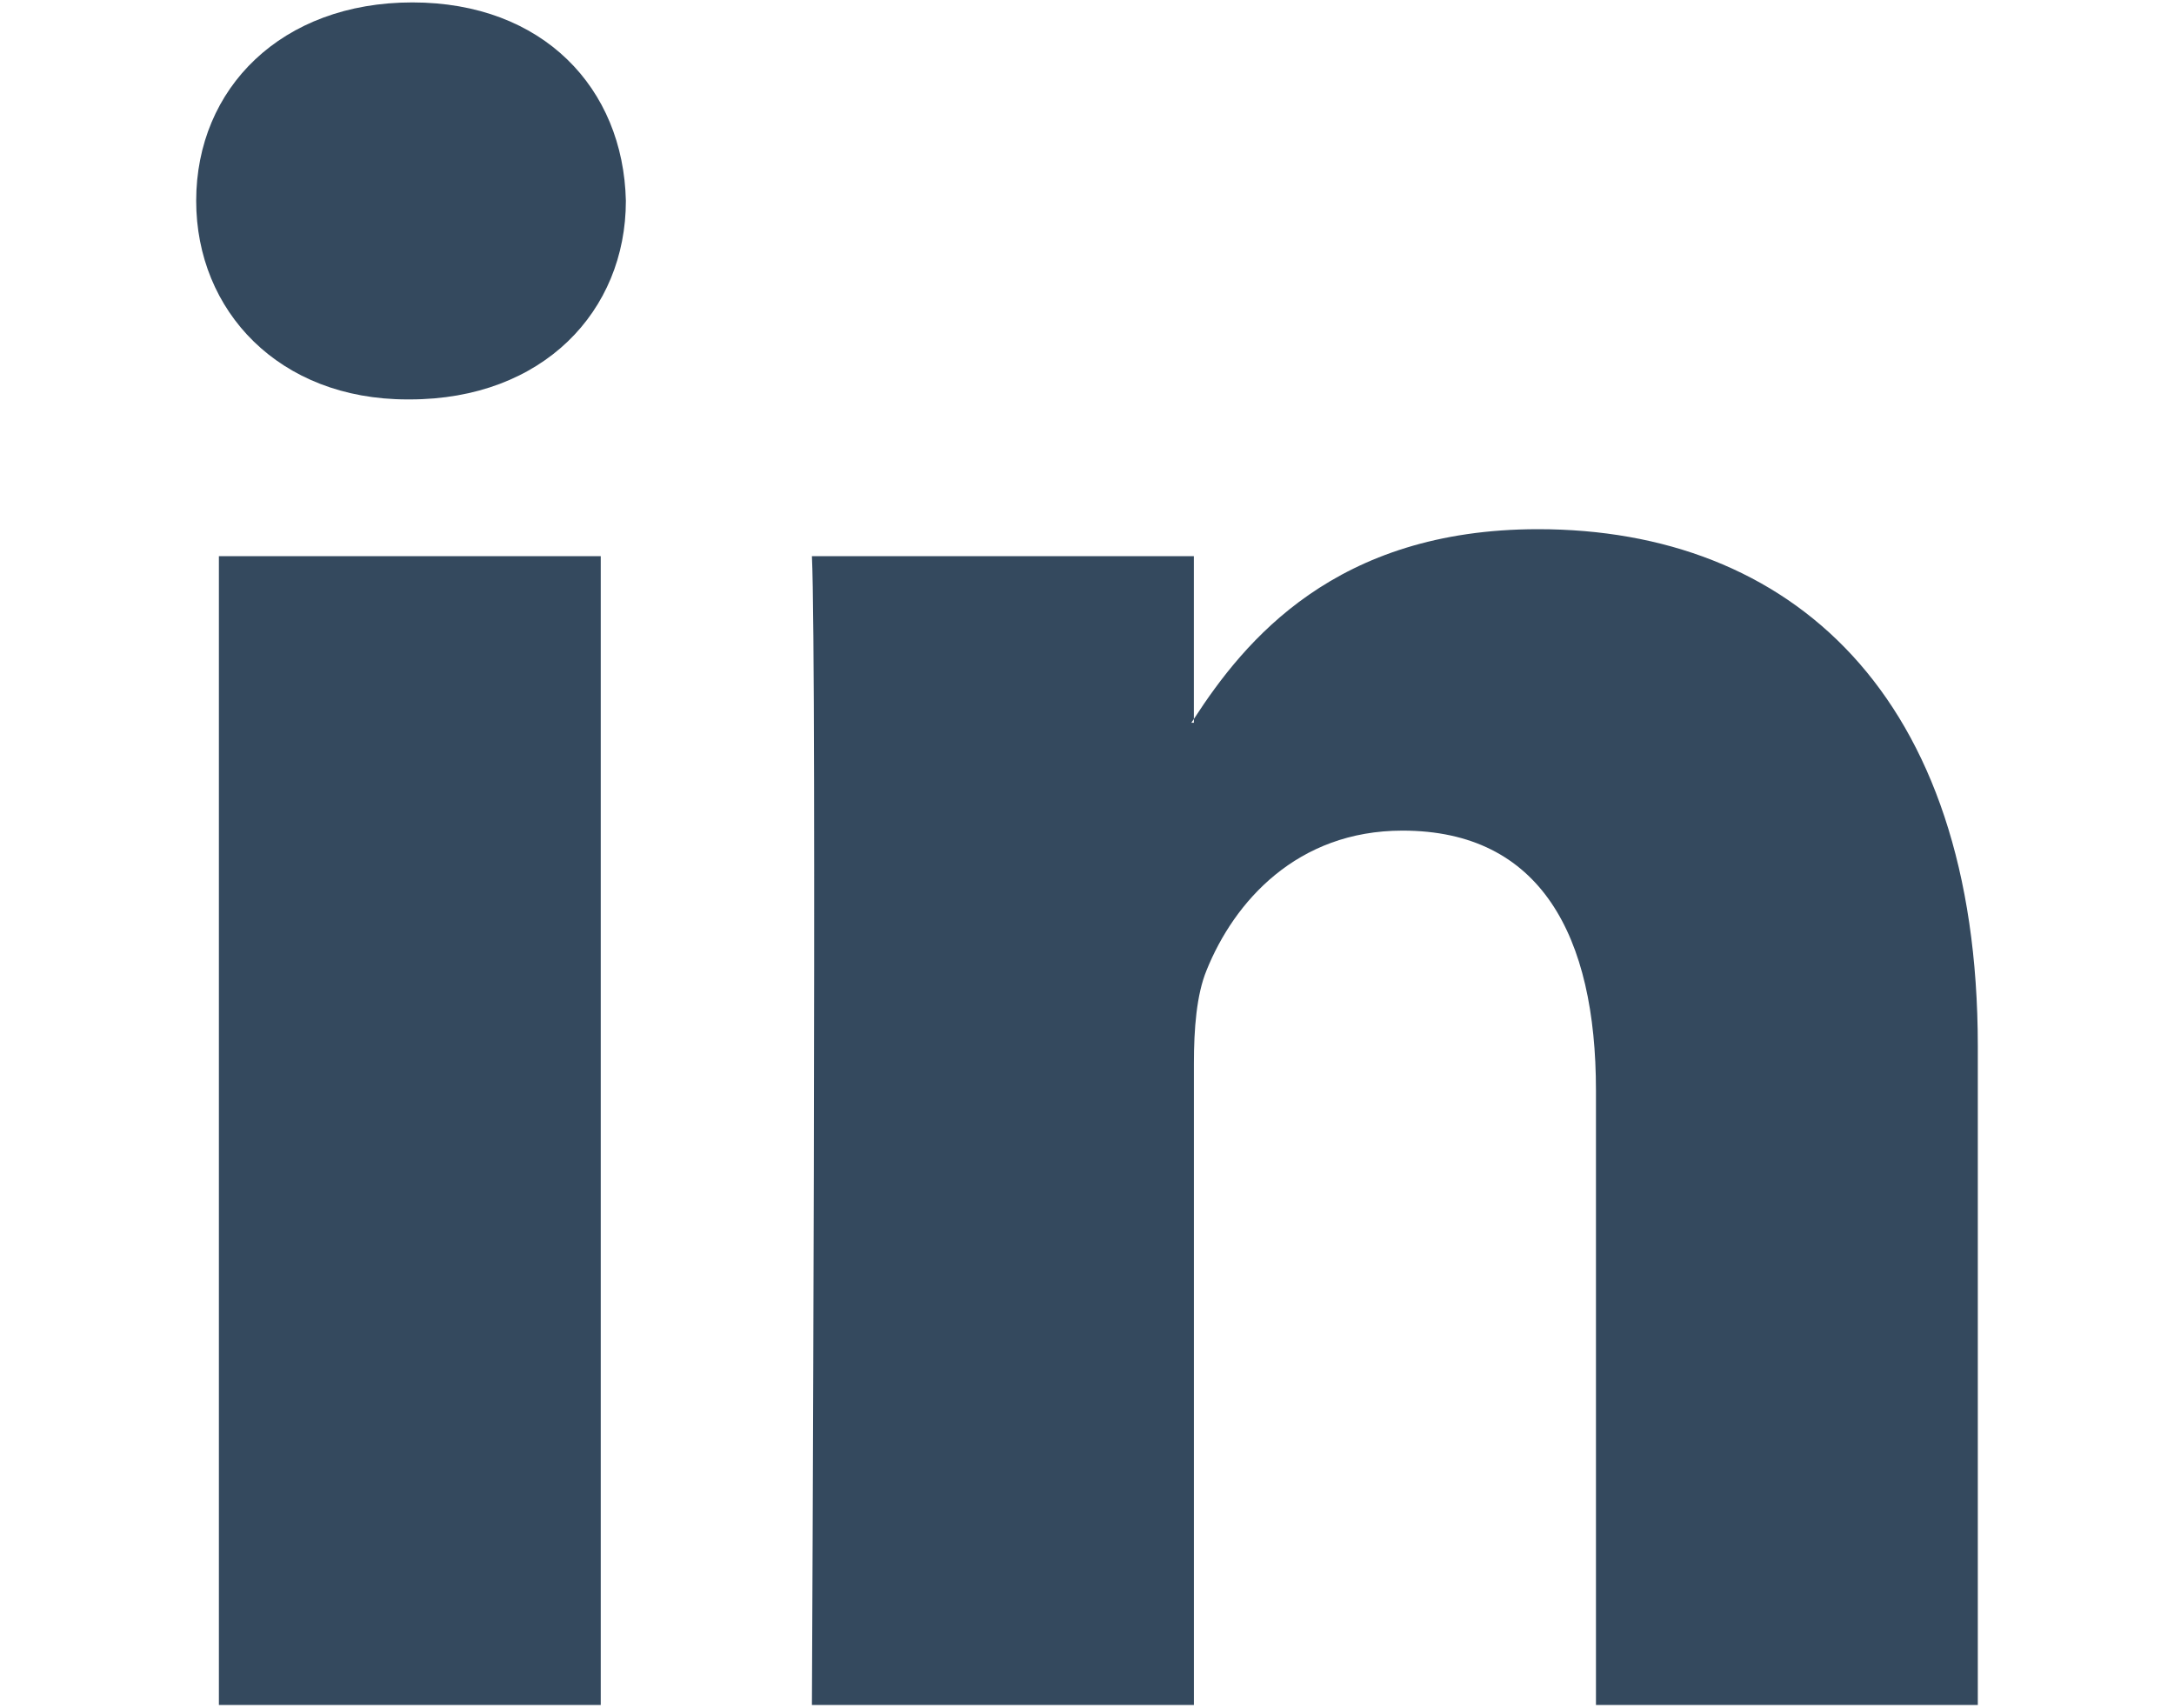
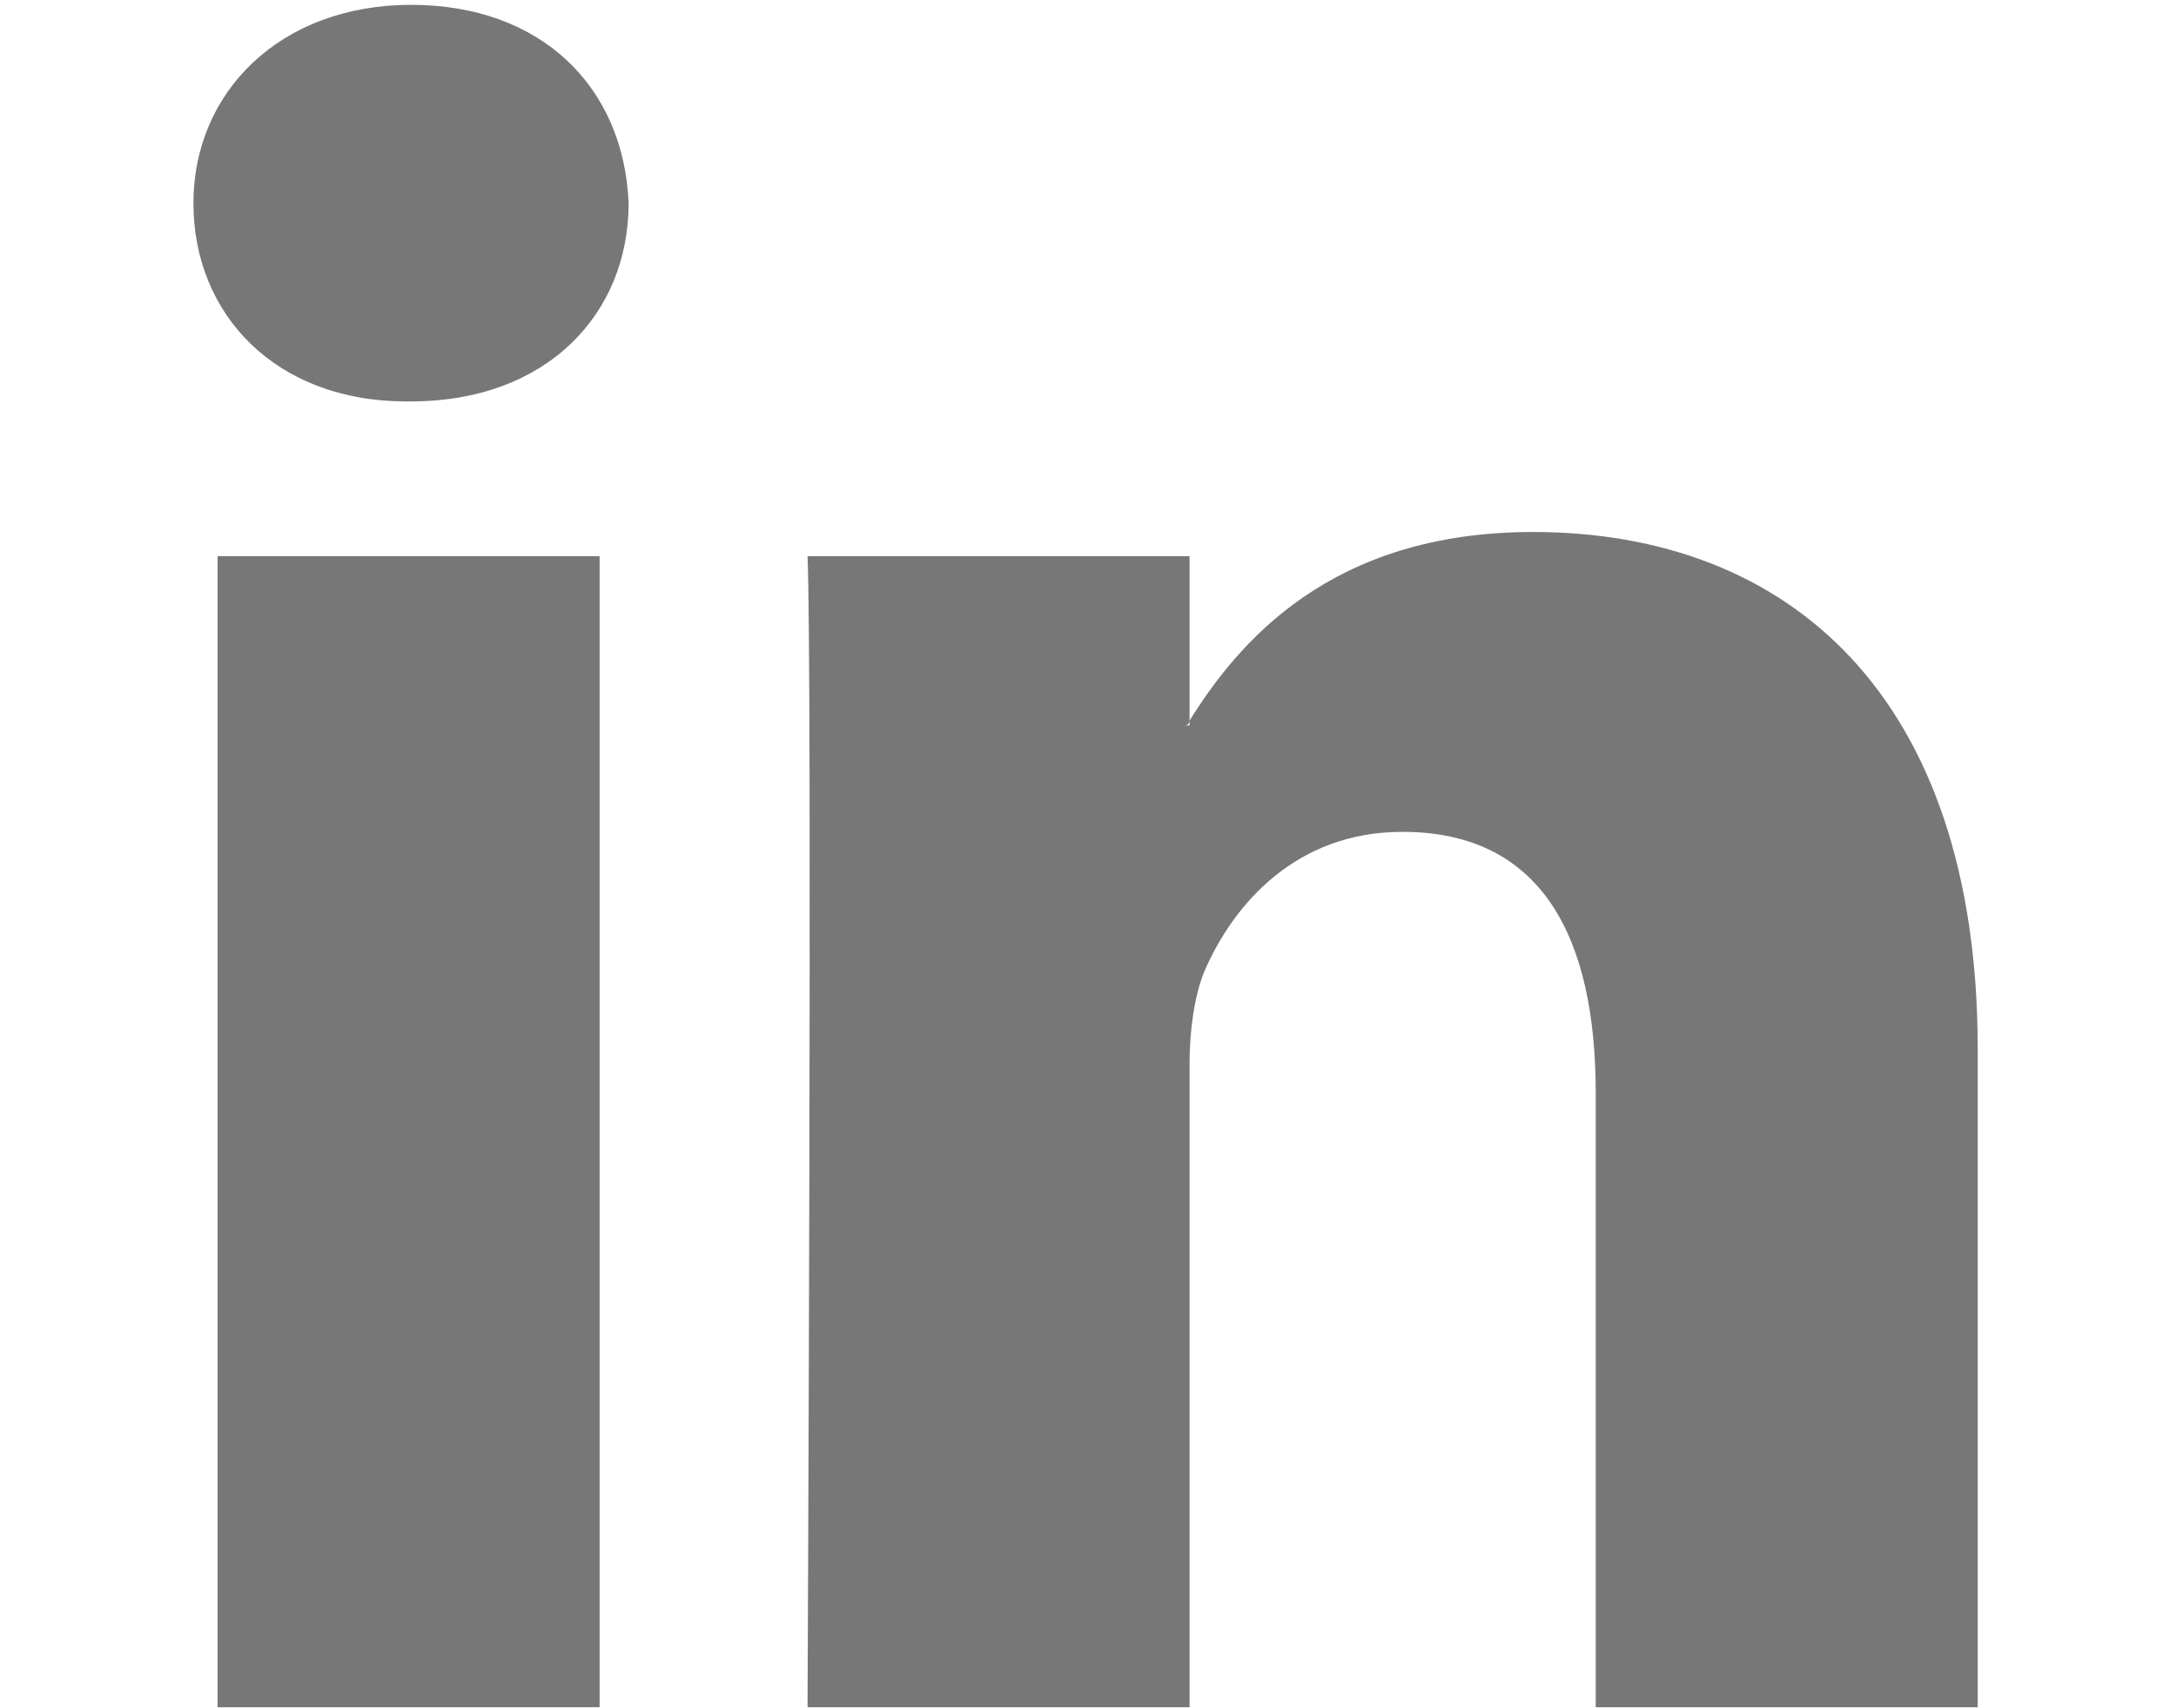
- <svg xmlns="http://www.w3.org/2000/svg" version="1.1" x="0px" y="0px" width="45px" height="35.338px" viewBox="27.5 35.791 45 35.338" enable-background="new 27.5 35.791 45 35.338" xml:space="preserve">
-   <g id="mail" display="none">
-     <g display="inline">
-       <polygon fill="#DADADA" points="49.973,57.334 29.706,39.286 70.487,39.568   " />
-       <polygon fill="#DADADA" points="41.877,53.399 27.5,65.849 27.674,40.75   " />
-       <polygon fill="#DADADA" points="43.718,55.038 49.951,60.586 56.26,55.125 70.306,67.634 29.498,67.352   " />
-       <polygon fill="#DADADA" points="58.122,53.512 72.5,41.06 72.326,66.159   " />
+ <svg xmlns="http://www.w3.org/2000/svg" version="1.1" id="Layer_1" x="0px" y="0px" viewBox="0 0 45 35.3" style="enable-background:new 0 0 45 35.3;" xml:space="preserve">
+   <style type="text/css">
+ 	.st0{display:none;}
+ 	.st1{display:inline;}
+ 	.st2{fill:#DADADA;}
+ 	.st3{fill:#34495E;}
+ 	.st4{fill:#777777;}
+ </style>
+   <g id="mail" class="st0">
+     <g class="st1">
+       <polygon class="st2" points="22.5,21.5 2.2,3.5 43,3.8   " />
+       <polygon class="st2" points="14.4,17.6 0,30.1 0.2,5   " />
+       <polygon class="st2" points="16.2,19.2 22.5,24.8 28.8,19.3 42.8,31.8 2,31.6   " />
+       <polygon class="st2" points="30.6,17.7 45,5.3 44.8,30.4   " />
    </g>
  </g>
-   <g id="google" display="none">
-     <g display="inline">
-       <path fill="#34495E" d="M33.917,44.603c0,2.999,1.002,5.164,2.976,6.436c1.616,1.042,3.494,1.197,4.469,1.197    c0.237,0,0.426-0.009,0.559-0.018c0,0-0.31,2.014,1.184,4.008l-0.067-0.001c-2.588,0.001-11.031,0.541-11.031,7.482    c0,7.062,7.754,7.42,9.309,7.42c0.122,0,0.193-0.002,0.193-0.002c0.017,0,0.129,0.004,0.318,0.004c0.998,0,3.579-0.125,5.975-1.29    c3.108-1.509,4.685-4.133,4.685-7.8c0-3.544-2.402-5.653-4.156-7.194c-1.071-0.939-1.995-1.75-1.995-2.539    c0-0.804,0.675-1.407,1.53-2.172c1.383-1.237,2.687-2.998,2.687-6.327c0-2.926-0.379-4.89-2.717-6.136    c0.244-0.125,1.105-0.216,1.532-0.275c1.267-0.173,3.121-0.369,3.121-1.404v-0.2h-9.234    C43.162,35.794,33.917,36.136,33.917,44.603z M48.822,62.699c0.176,2.824-2.239,4.908-5.866,5.172    c-3.684,0.269-6.717-1.389-6.893-4.21c-0.086-1.355,0.51-2.684,1.677-3.741c1.183-1.072,2.808-1.732,4.575-1.863    c0.209-0.013,0.416-0.022,0.622-0.022C46.346,58.036,48.655,60.039,48.822,62.699z M46.411,42.671    c0.906,3.186-0.462,6.517-2.641,7.131c-0.25,0.07-0.51,0.106-0.772,0.106c-1.997,0-3.975-2.02-4.708-4.803    c-0.41-1.564-0.377-2.93,0.093-4.244c0.462-1.293,1.291-2.166,2.335-2.459c0.251-0.071,0.511-0.107,0.773-0.107    C43.901,38.295,45.451,39.295,46.411,42.671z M61.968,49.609v-6.023h-3.815v6.023H52.13v3.815h6.023v6.023h3.815v-6.023h6.023    v-3.815H61.968z" />
+   <g id="google" class="st0">
+     <g class="st1">
+       <path class="st3" d="M6.4,8.8c0,3,1,5.2,3,6.4c1.6,1,3.5,1.2,4.5,1.2c0.2,0,0.4,0,0.6,0c0,0-0.3,2,1.2,4l-0.1,0    c-2.6,0-11,0.5-11,7.5c0,7.1,7.8,7.4,9.3,7.4c0.1,0,0.2,0,0.2,0c0,0,0.1,0,0.3,0c1,0,3.6-0.1,6-1.3c3.1-1.5,4.7-4.1,4.7-7.8    c0-3.5-2.4-5.7-4.2-7.2c-1.1-0.9-2-1.8-2-2.5c0-0.8,0.7-1.4,1.5-2.2c1.4-1.2,2.7-3,2.7-6.3c0-2.9-0.4-4.9-2.7-6.1    c0.2-0.1,1.1-0.2,1.5-0.3C23.1,1.4,25,1.2,25,0.2V0h-9.2C15.7,0,6.4,0.3,6.4,8.8z M21.3,26.9c0.2,2.8-2.2,4.9-5.9,5.2    c-3.7,0.3-6.7-1.4-6.9-4.2c-0.1-1.4,0.5-2.7,1.7-3.7c1.2-1.1,2.8-1.7,4.6-1.9c0.2,0,0.4,0,0.6,0C18.8,22.2,21.2,24.2,21.3,26.9z     M18.9,6.9c0.9,3.2-0.5,6.5-2.6,7.1c-0.3,0.1-0.5,0.1-0.8,0.1c-2,0-4-2-4.7-4.8c-0.4-1.6-0.4-2.9,0.1-4.2c0.5-1.3,1.3-2.2,2.3-2.5    c0.3-0.1,0.5-0.1,0.8-0.1C16.4,2.5,18,3.5,18.9,6.9z M34.5,13.8v-6h-3.8v6h-6v3.8h6v6h3.8v-6h6v-3.8H34.5z" />
    </g>
  </g>
-   <g id="github" display="none">
-     <g display="inline">
-       <path fill="#34495E" d="M56.051,70.49c-0.172,0.062-0.345,0.137-0.522,0.168c-0.678,0.121-1.112-0.229-1.116-0.922    c-0.009-1.287-0.009-2.572,0.012-3.859c0.022-1.48-0.012-2.941-1.139-4.162c0.67-0.12,1.266-0.204,1.849-0.338    c3.862-0.887,5.868-3.323,6.124-7.366c0.131-2.058-0.236-3.946-1.604-5.567c-0.099-0.114-0.104-0.373-0.057-0.539    c0.364-1.34,0.258-2.649-0.166-3.959c-0.105-0.327-0.279-0.428-0.602-0.407c-1.134,0.063-2.173,0.461-3.089,1.073    c-0.883,0.593-1.705,0.722-2.754,0.482c-2.31-0.521-4.635-0.369-6.94,0.165c-0.261,0.062-0.612-0.021-0.851-0.161    c-1.082-0.634-2.164-1.25-3.412-1.496c-0.965-0.188-1.049-0.14-1.305,0.793c-0.322,1.176-0.354,2.353-0.025,3.536    c0.047,0.172-0.002,0.448-0.117,0.575c-2.557,2.853-1.631,8.244,0.092,10.309c1.34,1.604,3.12,2.326,5.096,2.701    c0.345,0.064,0.688,0.113,1.033,0.173c-0.296,0.77-0.562,1.497-0.863,2.212c-0.059,0.138-0.246,0.254-0.399,0.312    c-1.938,0.752-3.604,0.199-4.713-1.56c-0.593-0.938-1.354-1.639-2.488-1.842c-0.036-0.007-0.073-0.026-0.106-0.021    c-0.305,0.08-0.607,0.164-0.911,0.246c0.171,0.238,0.292,0.558,0.521,0.701c0.961,0.608,1.586,1.475,1.999,2.498    c0.649,1.604,1.909,2.319,3.546,2.459c0.799,0.065,1.606,0.01,2.481,0.01c0,0.996,0.036,2.133-0.015,3.265    c-0.026,0.61-0.639,0.854-1.373,0.604c-1.947-0.666-3.752-1.621-5.311-2.963c-5.629-4.849-7.799-10.979-5.928-18.154    c1.865-7.152,6.726-11.539,13.994-12.916c10.057-1.902,19.584,5.422,20.582,15.631C68.362,60.219,63.625,67.75,56.051,70.49z     M46.57,61.651c-0.006,0.014-0.01,0.024-0.016,0.038c0.018,0.003,0.036,0.006,0.055,0.009    C46.623,61.699,46.635,61.724,46.57,61.651z M42.02,64.832c0.157,0.097,0.307,0.22,0.477,0.273c0.062,0.02,0.177-0.121,0.38-0.271    c-0.282-0.107-0.448-0.201-0.623-0.225C42.186,64.601,42.098,64.754,42.02,64.832z M43.453,65.078    c0.023,0.105,0.232,0.236,0.355,0.234c0.119-0.002,0.235-0.16,0.354-0.25c-0.108-0.099-0.216-0.195-0.548-0.494    C43.542,64.776,43.423,64.944,43.453,65.078z M45.211,64.655c-0.148,0.035-0.273,0.172-0.408,0.266    c0.079,0.1,0.158,0.193,0.285,0.35c0.175-0.16,0.294-0.271,0.414-0.379C45.402,64.805,45.285,64.637,45.211,64.655z     M40.853,64.062c0.082,0.155,0.209,0.289,0.381,0.508c0.115-0.188,0.24-0.332,0.218-0.361c-0.109-0.143-0.257-0.26-0.403-0.367    C41.039,63.834,40.836,64.028,40.853,64.062z" />
+   <g id="github" class="st0">
+     <g class="st1">
+       <path class="st3" d="M28.6,34.7c-0.2,0.1-0.3,0.1-0.5,0.2c-0.7,0.1-1.1-0.2-1.1-0.9c0-1.3,0-2.6,0-3.9c0-1.5,0-2.9-1.1-4.2    c0.7-0.1,1.3-0.2,1.8-0.3c3.9-0.9,5.9-3.3,6.1-7.4c0.1-2.1-0.2-3.9-1.6-5.6c-0.1-0.1-0.1-0.4-0.1-0.5c0.4-1.3,0.3-2.6-0.2-4    c-0.1-0.3-0.3-0.4-0.6-0.4c-1.1,0.1-2.2,0.5-3.1,1.1c-0.9,0.6-1.7,0.7-2.8,0.5c-2.3-0.5-4.6-0.4-6.9,0.2c-0.3,0.1-0.6,0-0.9-0.2    c-1.1-0.6-2.2-1.3-3.4-1.5c-1-0.2-1-0.1-1.3,0.8c-0.3,1.2-0.4,2.4,0,3.5c0,0.2,0,0.4-0.1,0.6c-2.6,2.9-1.6,8.2,0.1,10.3    c1.3,1.6,3.1,2.3,5.1,2.7c0.3,0.1,0.7,0.1,1,0.2c-0.3,0.8-0.6,1.5-0.9,2.2c-0.1,0.1-0.2,0.3-0.4,0.3c-1.9,0.8-3.6,0.2-4.7-1.6    c-0.6-0.9-1.4-1.6-2.5-1.8c0,0-0.1,0-0.1,0c-0.3,0.1-0.6,0.2-0.9,0.2c0.2,0.2,0.3,0.6,0.5,0.7c1,0.6,1.6,1.5,2,2.5    c0.6,1.6,1.9,2.3,3.5,2.5c0.8,0.1,1.6,0,2.5,0c0,1,0,2.1,0,3.3c0,0.6-0.6,0.9-1.4,0.6c-1.9-0.7-3.8-1.6-5.3-3    c-5.6-4.8-7.8-11-5.9-18.2c1.9-7.2,6.7-11.5,14-12.9c10.1-1.9,19.6,5.4,20.6,15.6C40.9,24.4,36.1,32,28.6,34.7z M19.1,25.9    C19.1,25.9,19.1,25.9,19.1,25.9C19.1,25.9,19.1,25.9,19.1,25.9C19.1,25.9,19.1,25.9,19.1,25.9z M14.5,29c0.2,0.1,0.3,0.2,0.5,0.3    c0.1,0,0.2-0.1,0.4-0.3c-0.3-0.1-0.4-0.2-0.6-0.2C14.7,28.8,14.6,29,14.5,29z M16,29.3c0,0.1,0.2,0.2,0.4,0.2    c0.1,0,0.2-0.2,0.4-0.3c-0.1-0.1-0.2-0.2-0.5-0.5C16,29,15.9,29.2,16,29.3z M17.7,28.9c-0.1,0-0.3,0.2-0.4,0.3    c0.1,0.1,0.2,0.2,0.3,0.3c0.2-0.2,0.3-0.3,0.4-0.4C17.9,29,17.8,28.8,17.7,28.9z M13.4,28.3c0.1,0.2,0.2,0.3,0.4,0.5    c0.1-0.2,0.2-0.3,0.2-0.4c-0.1-0.1-0.3-0.3-0.4-0.4C13.5,28,13.3,28.2,13.4,28.3z" />
    </g>
  </g>
  <g id="linked">
    <g>
-       <path id="LinkedIn" fill="#34495E" d="M68.439,57.446V71.08h-7.904V58.359c0-3.196-1.143-5.376-4.004-5.376    c-2.184,0-3.484,1.47-4.056,2.891c-0.209,0.508-0.262,1.216-0.262,1.927V71.08h-7.907c0,0,0.106-21.545,0-23.777h7.906v3.37    c-0.016,0.025-0.037,0.052-0.052,0.077h0.052v-0.077c1.05-1.618,2.926-3.929,7.125-3.929    C64.539,46.744,68.439,50.142,68.439,57.446z M36.035,35.841c-2.705,0-4.474,1.774-4.474,4.107c0,2.282,1.718,4.11,4.369,4.11    h0.053c2.757,0,4.472-1.828,4.472-4.11C40.403,37.615,38.74,35.841,36.035,35.841z M32.031,71.08h7.904V47.303h-7.904V71.08z" />
+       <path id="LinkedIn" class="st4" d="M40.9,21.7v13.6H33V22.6c0-3.2-1.1-5.4-4-5.4c-2.2,0-3.5,1.5-4.1,2.9c-0.2,0.5-0.3,1.2-0.3,1.9    v13.3h-7.9c0,0,0.1-21.5,0-23.8h7.9v3.4c0,0,0,0.1-0.1,0.1h0.1v-0.1c1-1.6,2.9-3.9,7.1-3.9C37,11,40.9,14.4,40.9,21.7z M8.5,0.1    c-2.7,0-4.5,1.8-4.5,4.1c0,2.3,1.7,4.1,4.4,4.1h0.1c2.8,0,4.5-1.8,4.5-4.1C12.9,1.8,11.2,0.1,8.5,0.1z M4.5,35.3h7.9V11.5H4.5    V35.3z" />
    </g>
  </g>
</svg>
